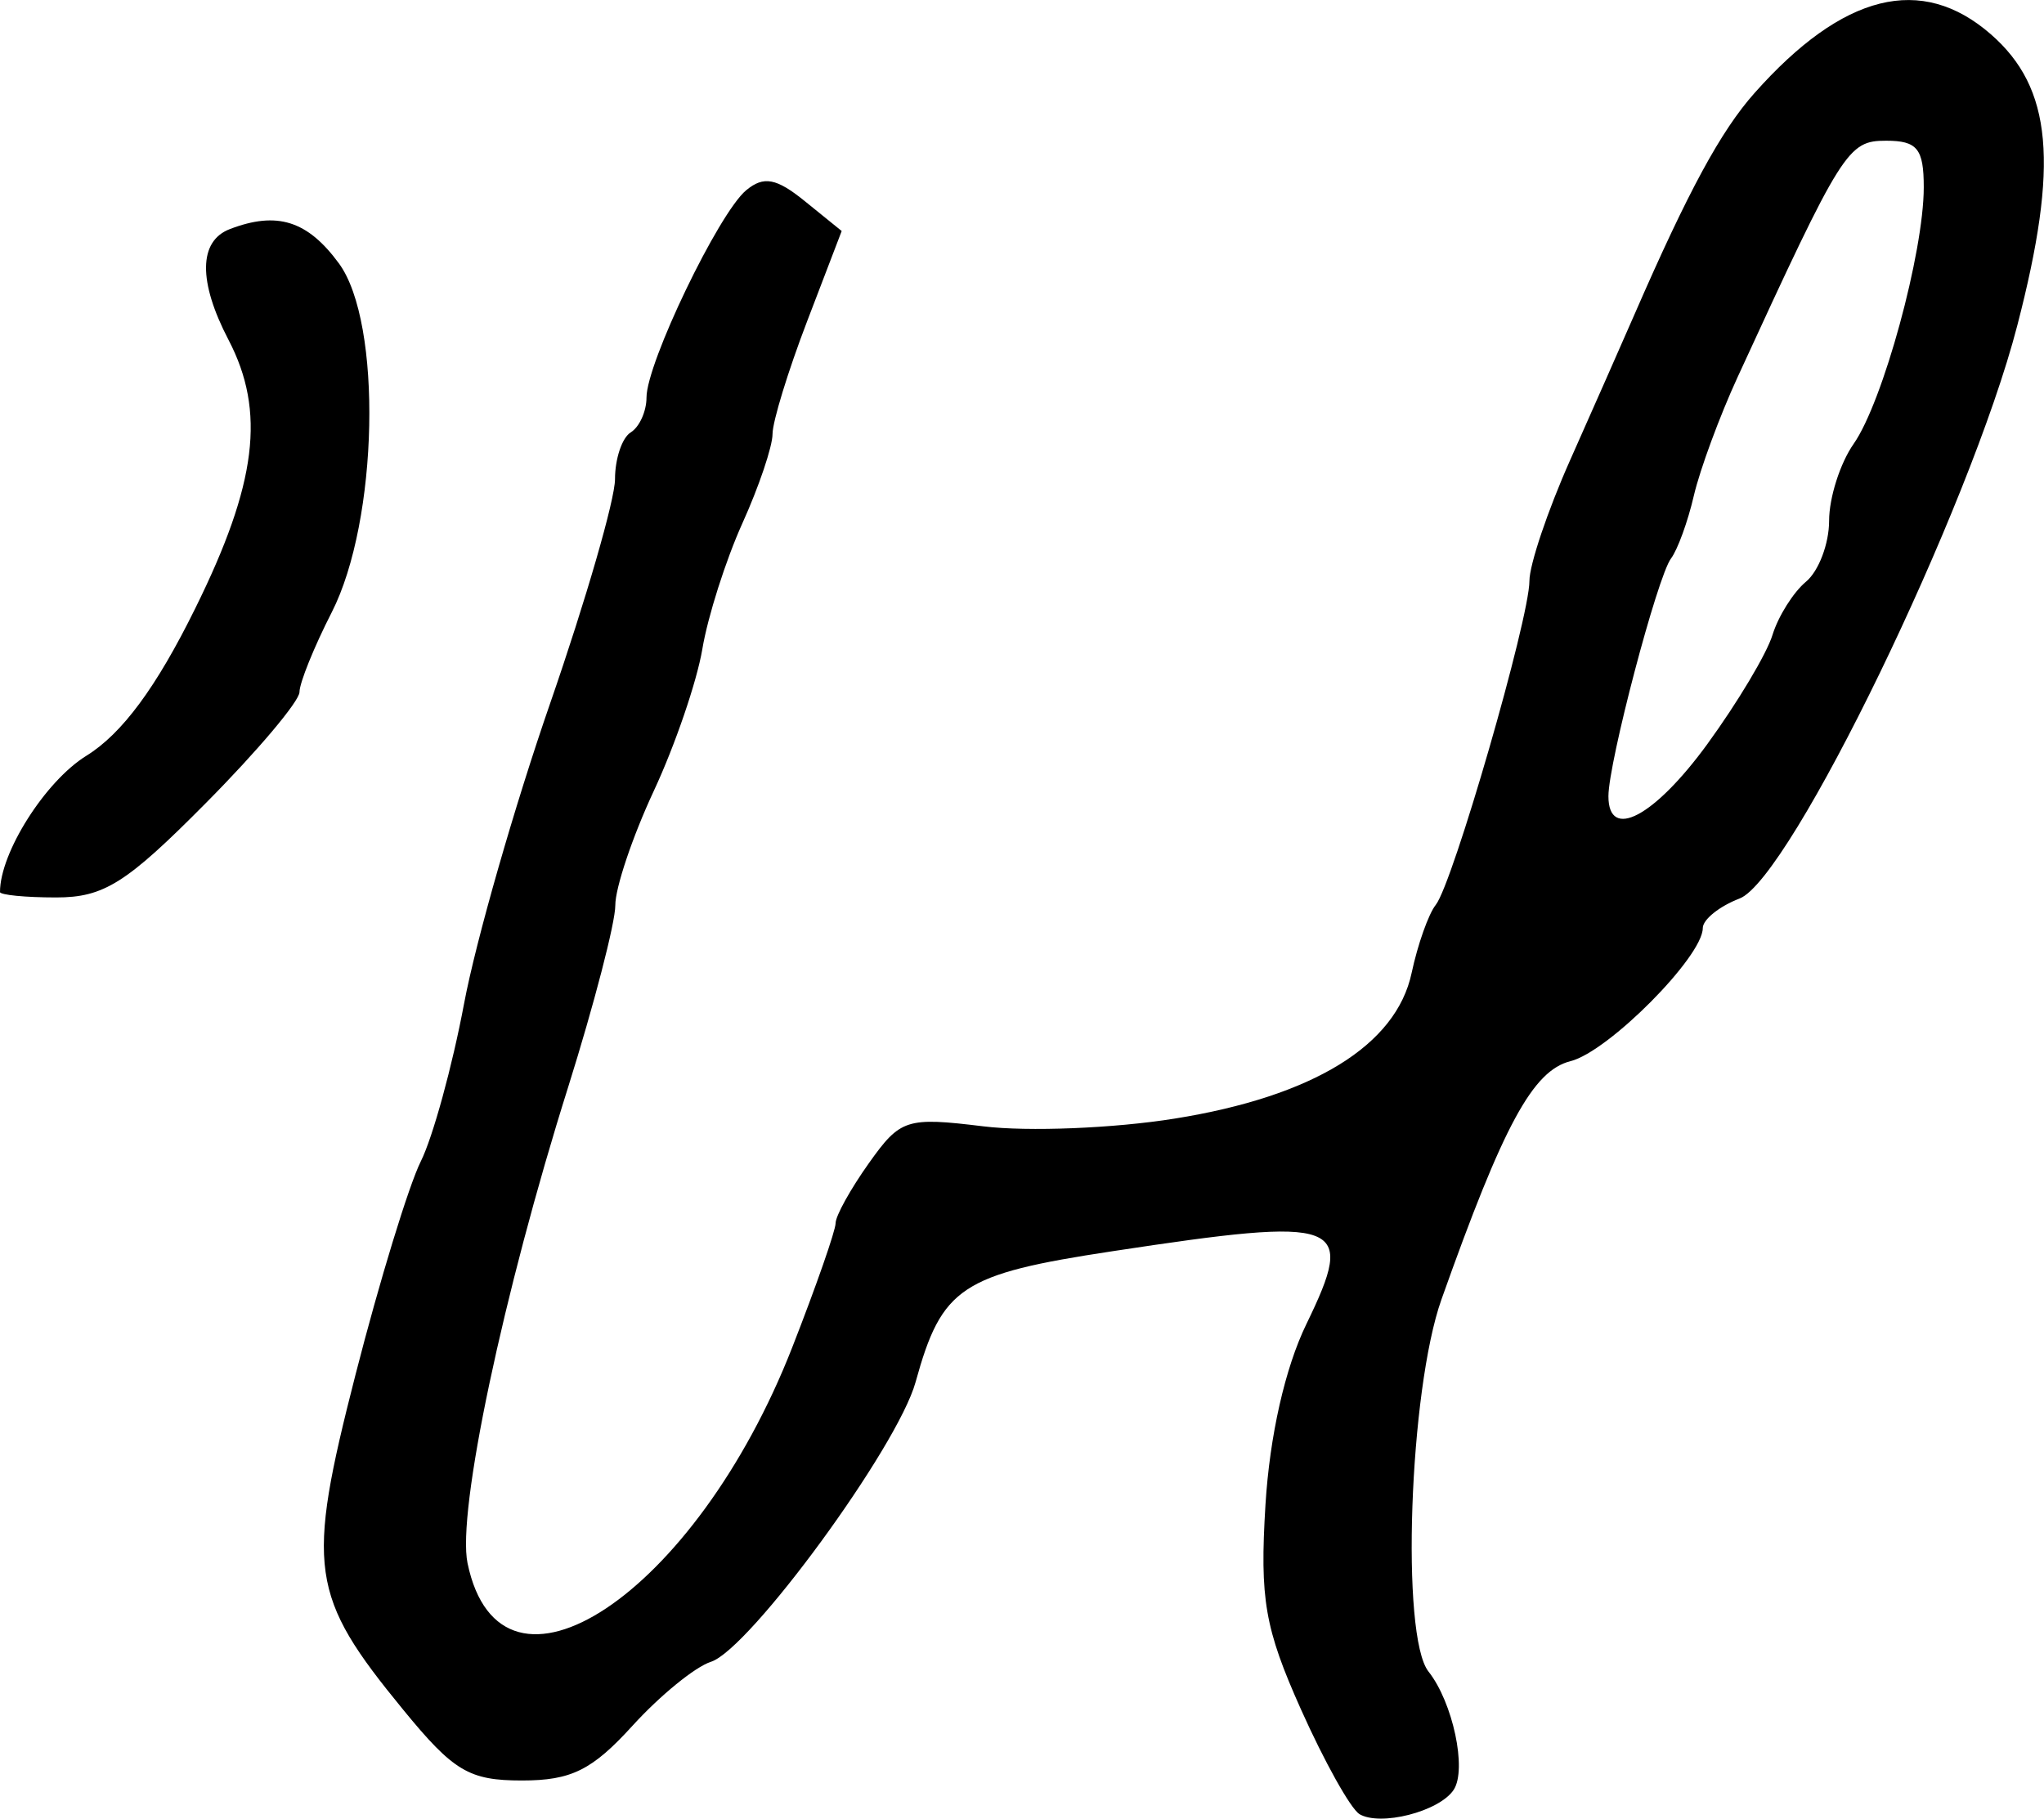
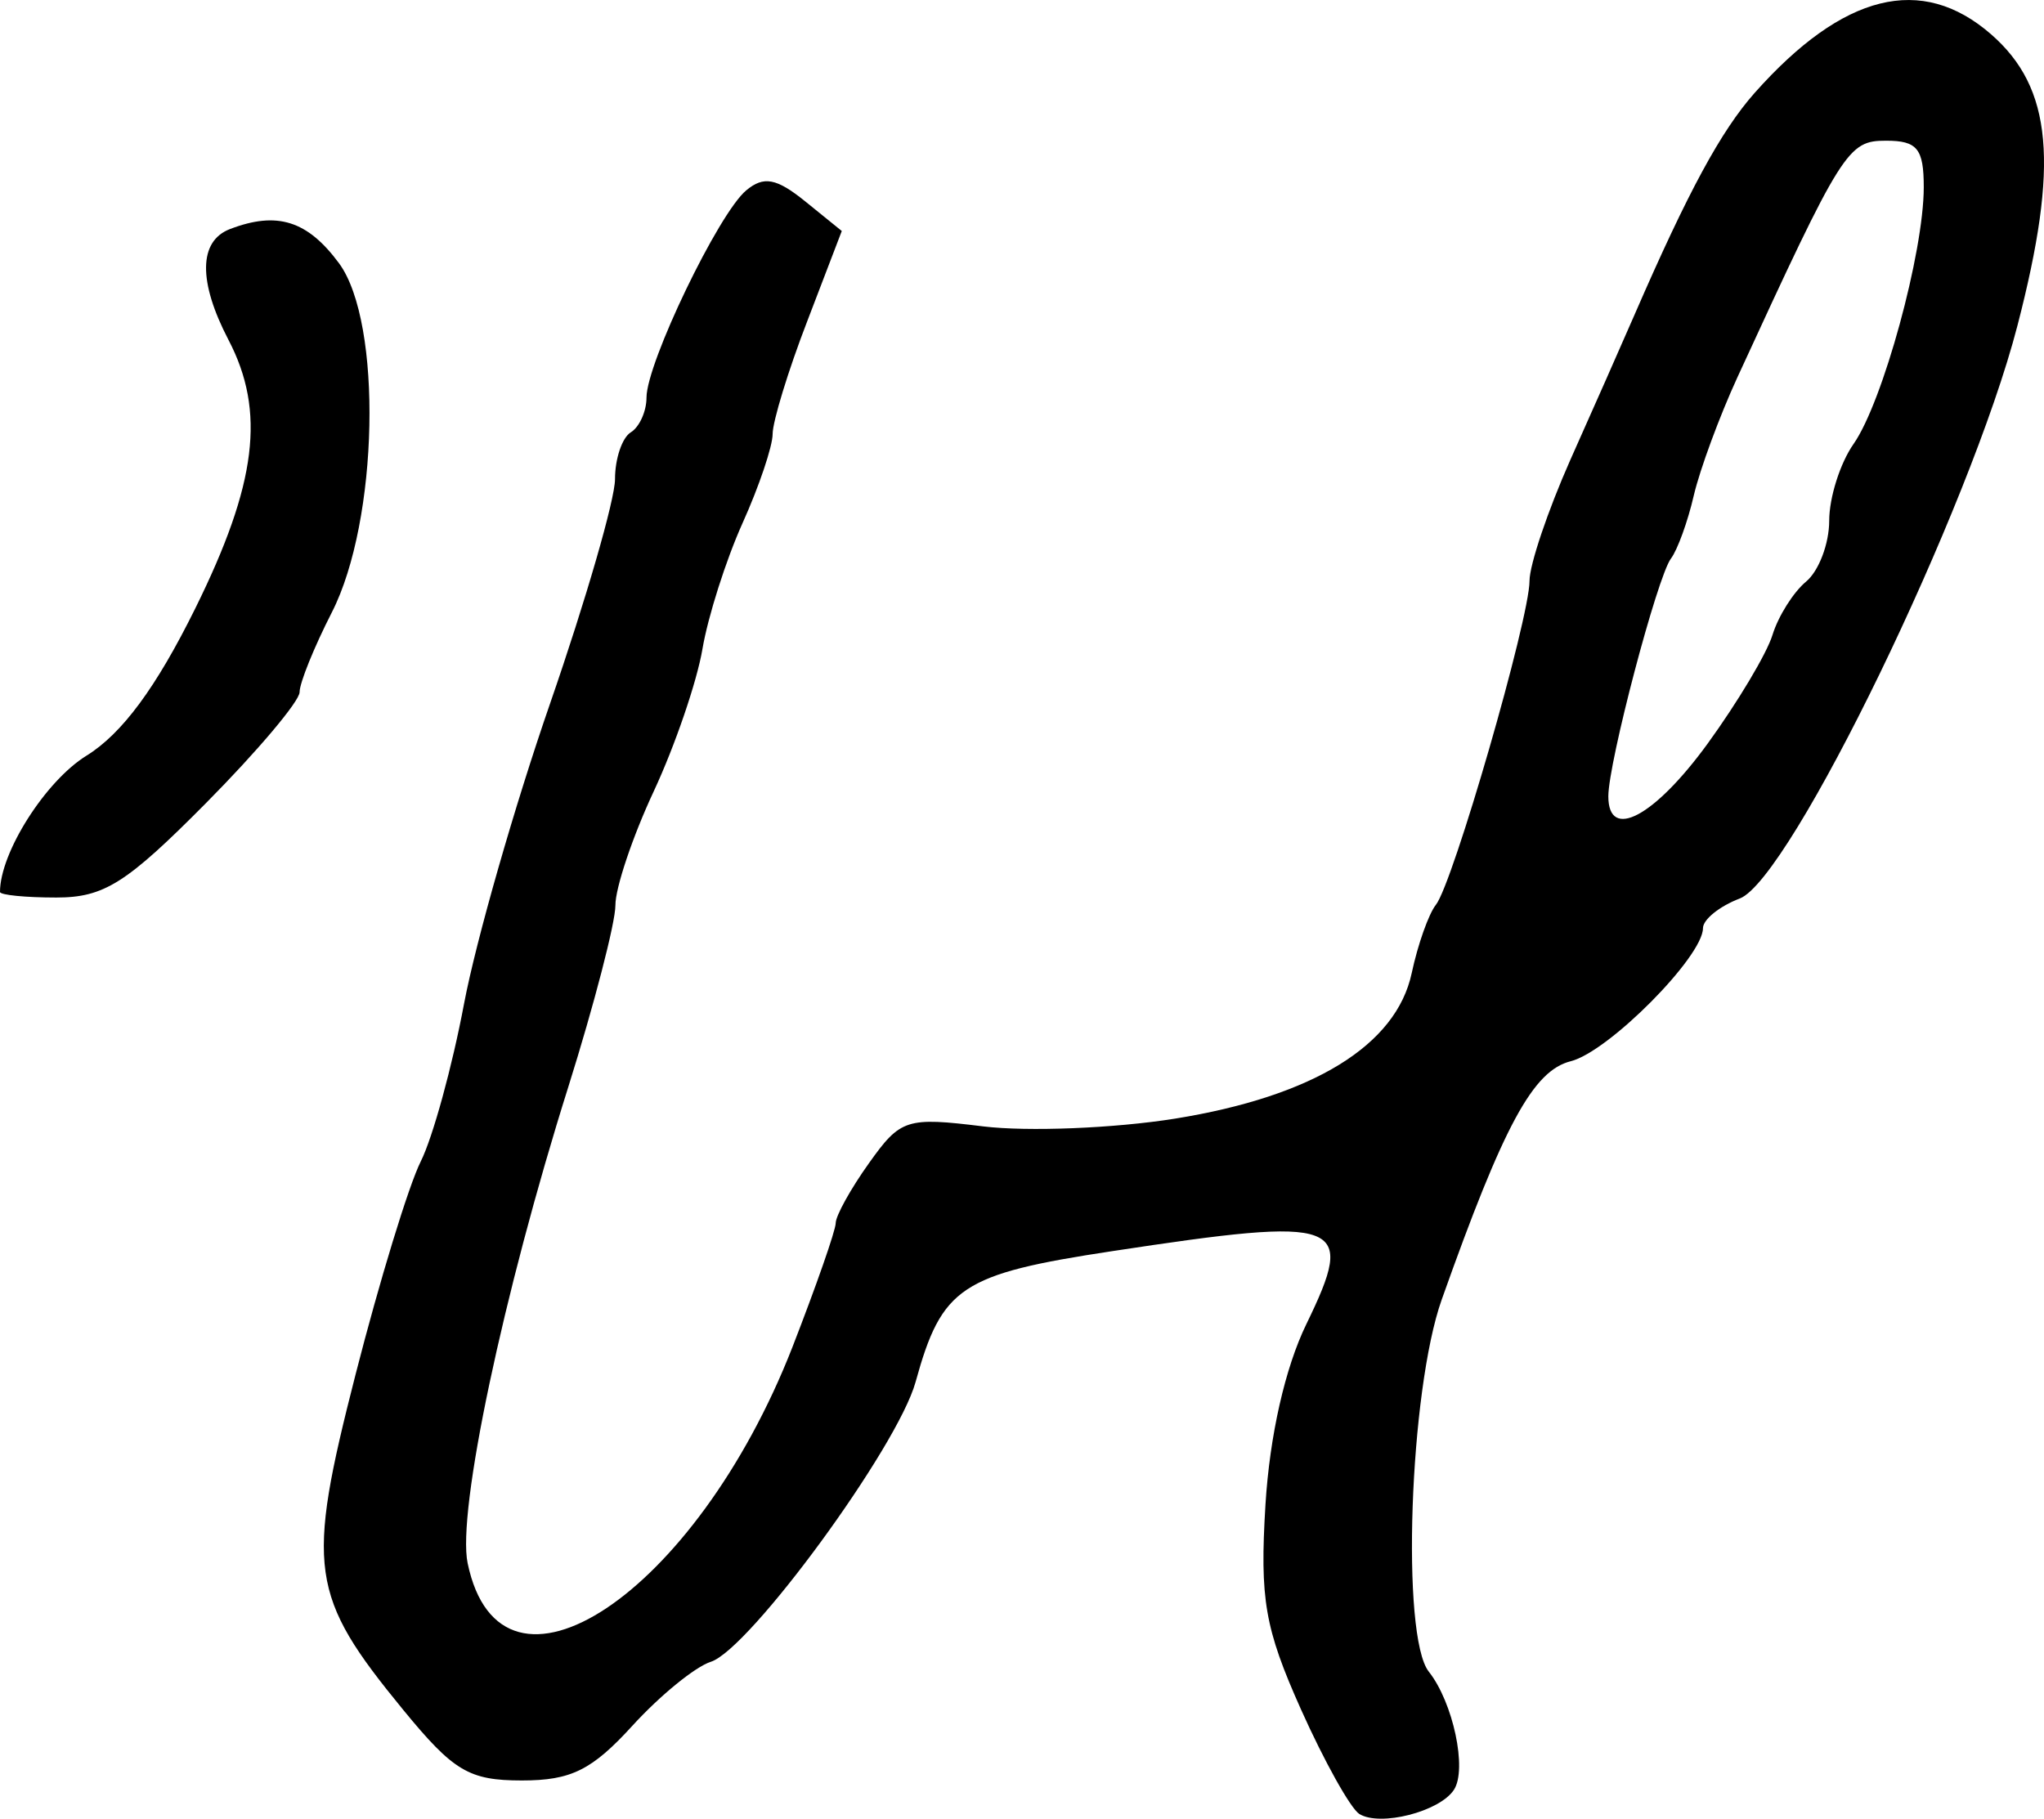
- <svg xmlns="http://www.w3.org/2000/svg" id="svg2663" viewBox="0 0 21.164 18.833" version="1.1" height="18.833" width="21.164">
-   <defs id="defs2667" />
-   <g transform="translate(-221.88,-169.6438)" id="g2661">
-     <g style="stroke-width:0.163" id="g2557">
-       <path d="m 221.88,178.88 c 0,-0.407 0.469,-1.147 0.894,-1.41 0.369,-0.228 0.724,-0.707 1.128,-1.527 0.638,-1.291 0.731,-2.039 0.344,-2.78 -0.315,-0.604 -0.31,-1.023 0.014,-1.147 0.488,-0.187 0.804,-0.088 1.129,0.355 0.452,0.615 0.41,2.664 -0.074,3.613 -0.184,0.36 -0.334,0.732 -0.334,0.826 0,0.094 -0.436,0.612 -0.969,1.149 -0.823,0.831 -1.056,0.978 -1.551,0.978 -0.32,0 -0.582,-0.026 -0.582,-0.057 z m 17.68,-1.534 c 0.311,-0.427 0.614,-0.934 0.673,-1.128 0.06,-0.194 0.216,-0.442 0.347,-0.551 0.131,-0.109 0.239,-0.393 0.239,-0.631 0,-0.238 0.114,-0.596 0.254,-0.796 0.303,-0.432 0.726,-1.981 0.726,-2.657 0,-0.399 -0.067,-0.482 -0.389,-0.482 -0.398,0 -0.452,0.086 -1.539,2.449 -0.186,0.404 -0.389,0.955 -0.452,1.224 -0.062,0.269 -0.169,0.563 -0.237,0.653 -0.141,0.187 -0.648,2.113 -0.648,2.462 0,0.465 0.476,0.213 1.027,-0.544 z m -3.605,11.082 c -0.091,-0.056 -0.363,-0.543 -0.604,-1.082 -0.376,-0.84 -0.428,-1.142 -0.368,-2.122 0.044,-0.713 0.203,-1.415 0.423,-1.868 0.519,-1.069 0.386,-1.119 -2.005,-0.756 -1.57,0.238 -1.769,0.371 -2.041,1.356 -0.186,0.673 -1.72,2.769 -2.119,2.896 -0.162,0.051 -0.527,0.349 -0.811,0.661 -0.419,0.461 -0.635,0.568 -1.146,0.568 -0.547,0 -0.707,-0.095 -1.227,-0.73 -0.972,-1.186 -1.011,-1.461 -0.495,-3.476 0.247,-0.964 0.551,-1.957 0.675,-2.205 0.124,-0.248 0.326,-0.983 0.448,-1.633 0.122,-0.65 0.524,-2.051 0.893,-3.115 0.368,-1.063 0.67,-2.106 0.67,-2.317 0,-0.211 0.073,-0.429 0.163,-0.484 0.09,-0.056 0.163,-0.218 0.163,-0.361 0,-0.356 0.747,-1.909 1.032,-2.146 0.182,-0.151 0.313,-0.126 0.61,0.115 l 0.379,0.307 -0.358,0.935 c -0.197,0.514 -0.358,1.039 -0.358,1.167 0,0.128 -0.14,0.544 -0.312,0.924 -0.172,0.381 -0.359,0.967 -0.415,1.304 -0.057,0.337 -0.283,0.998 -0.503,1.469 -0.22,0.472 -0.399,1.004 -0.398,1.184 0,0.18 -0.219,1.024 -0.487,1.878 -0.676,2.145 -1.153,4.403 -1.043,4.934 0.347,1.665 2.361,0.325 3.362,-2.235 0.247,-0.631 0.449,-1.21 0.449,-1.286 0,-0.076 0.156,-0.356 0.345,-0.622 0.326,-0.458 0.388,-0.478 1.184,-0.381 0.462,0.057 1.353,0.021 1.982,-0.08 1.432,-0.229 2.293,-0.758 2.453,-1.507 0.063,-0.296 0.176,-0.614 0.25,-0.706 0.177,-0.221 0.97,-2.964 0.97,-3.355 0,-0.167 0.189,-0.728 0.42,-1.247 0.231,-0.519 0.532,-1.201 0.669,-1.515 0.554,-1.272 0.893,-1.898 1.241,-2.289 0.917,-1.033 1.73,-1.235 2.448,-0.609 0.636,0.555 0.708,1.341 0.273,3.017 -0.491,1.895 -2.351,5.732 -2.875,5.932 -0.209,0.08 -0.381,0.218 -0.381,0.306 0,0.296 -0.977,1.28 -1.369,1.378 -0.391,0.098 -0.694,0.657 -1.337,2.468 -0.334,0.942 -0.423,3.488 -0.134,3.853 0.252,0.318 0.4,1.012 0.261,1.224 -0.148,0.226 -0.765,0.383 -0.98,0.25 z" id="able" />
-     </g>
-   </g>
+ <svg xmlns="http://www.w3.org/2000/svg" height="18.833" width="21.164">
+   <path d="M0 9.236c0-.407.47-1.147.894-1.41.37-.228.723-.707 1.128-1.526.638-1.291.73-2.04.344-2.78-.315-.604-.31-1.023.015-1.148.488-.187.803-.088 1.13.355.451.615.41 2.664-.075 3.614-.184.36-.334.731-.334.826 0 .094-.436.611-.969 1.149-.823.83-1.055.978-1.55.978-.32 0-.583-.026-.583-.058zm17.68-1.534c.31-.427.614-.934.673-1.128.06-.194.216-.442.347-.551.132-.109.24-.393.24-.631 0-.239.113-.597.253-.796.302-.432.726-1.981.726-2.657 0-.4-.067-.482-.39-.482-.397 0-.451.085-1.539 2.449-.186.404-.389.955-.452 1.224-.062.27-.169.564-.236.653-.142.187-.649 2.114-.649 2.463 0 .465.476.213 1.027-.544zm-3.605 11.082c-.091-.057-.363-.544-.604-1.082-.376-.84-.428-1.142-.368-2.123.044-.713.203-1.415.423-1.867.52-1.07.386-1.12-2.005-.757-1.57.238-1.769.37-2.041 1.356-.186.674-1.72 2.77-2.12 2.897-.161.051-.526.349-.81.66-.42.461-.636.569-1.146.569-.548 0-.708-.096-1.228-.73-.972-1.186-1.01-1.46-.494-3.476.247-.965.55-1.957.675-2.205.124-.248.326-.983.448-1.633.123-.65.524-2.051.893-3.115.368-1.063.67-2.106.67-2.317 0-.21.073-.428.163-.484.09-.055.163-.218.163-.36 0-.357.747-1.91 1.033-2.146.181-.151.313-.126.61.114l.379.307-.358.935C8.16 3.84 8 4.366 8 4.494c0 .127-.14.543-.312.924-.171.38-.358.967-.415 1.304-.057.336-.283.998-.503 1.47-.22.47-.399 1.004-.398 1.183 0 .18-.219 1.025-.487 1.878-.676 2.145-1.154 4.403-1.043 4.934.347 1.665 2.361.325 3.362-2.235.246-.632.448-1.21.449-1.286 0-.076.155-.356.345-.622.326-.458.388-.478 1.183-.38.462.056 1.354.02 1.983-.08 1.431-.23 2.293-.759 2.453-1.507.063-.296.176-.614.25-.707.177-.22.97-2.964.97-3.355 0-.167.19-.728.42-1.247.232-.519.533-1.2.67-1.515.553-1.272.893-1.898 1.24-2.29.917-1.032 1.73-1.234 2.449-.608.636.555.707 1.342.273 3.017-.491 1.896-2.351 5.733-2.875 5.932-.21.08-.381.218-.381.307 0 .295-.977 1.28-1.369 1.378-.39.098-.693.657-1.336 2.468-.335.942-.423 3.488-.134 3.853.252.318.4 1.012.26 1.224-.148.226-.764.383-.979.25z" stroke-width=".163" />
</svg>
